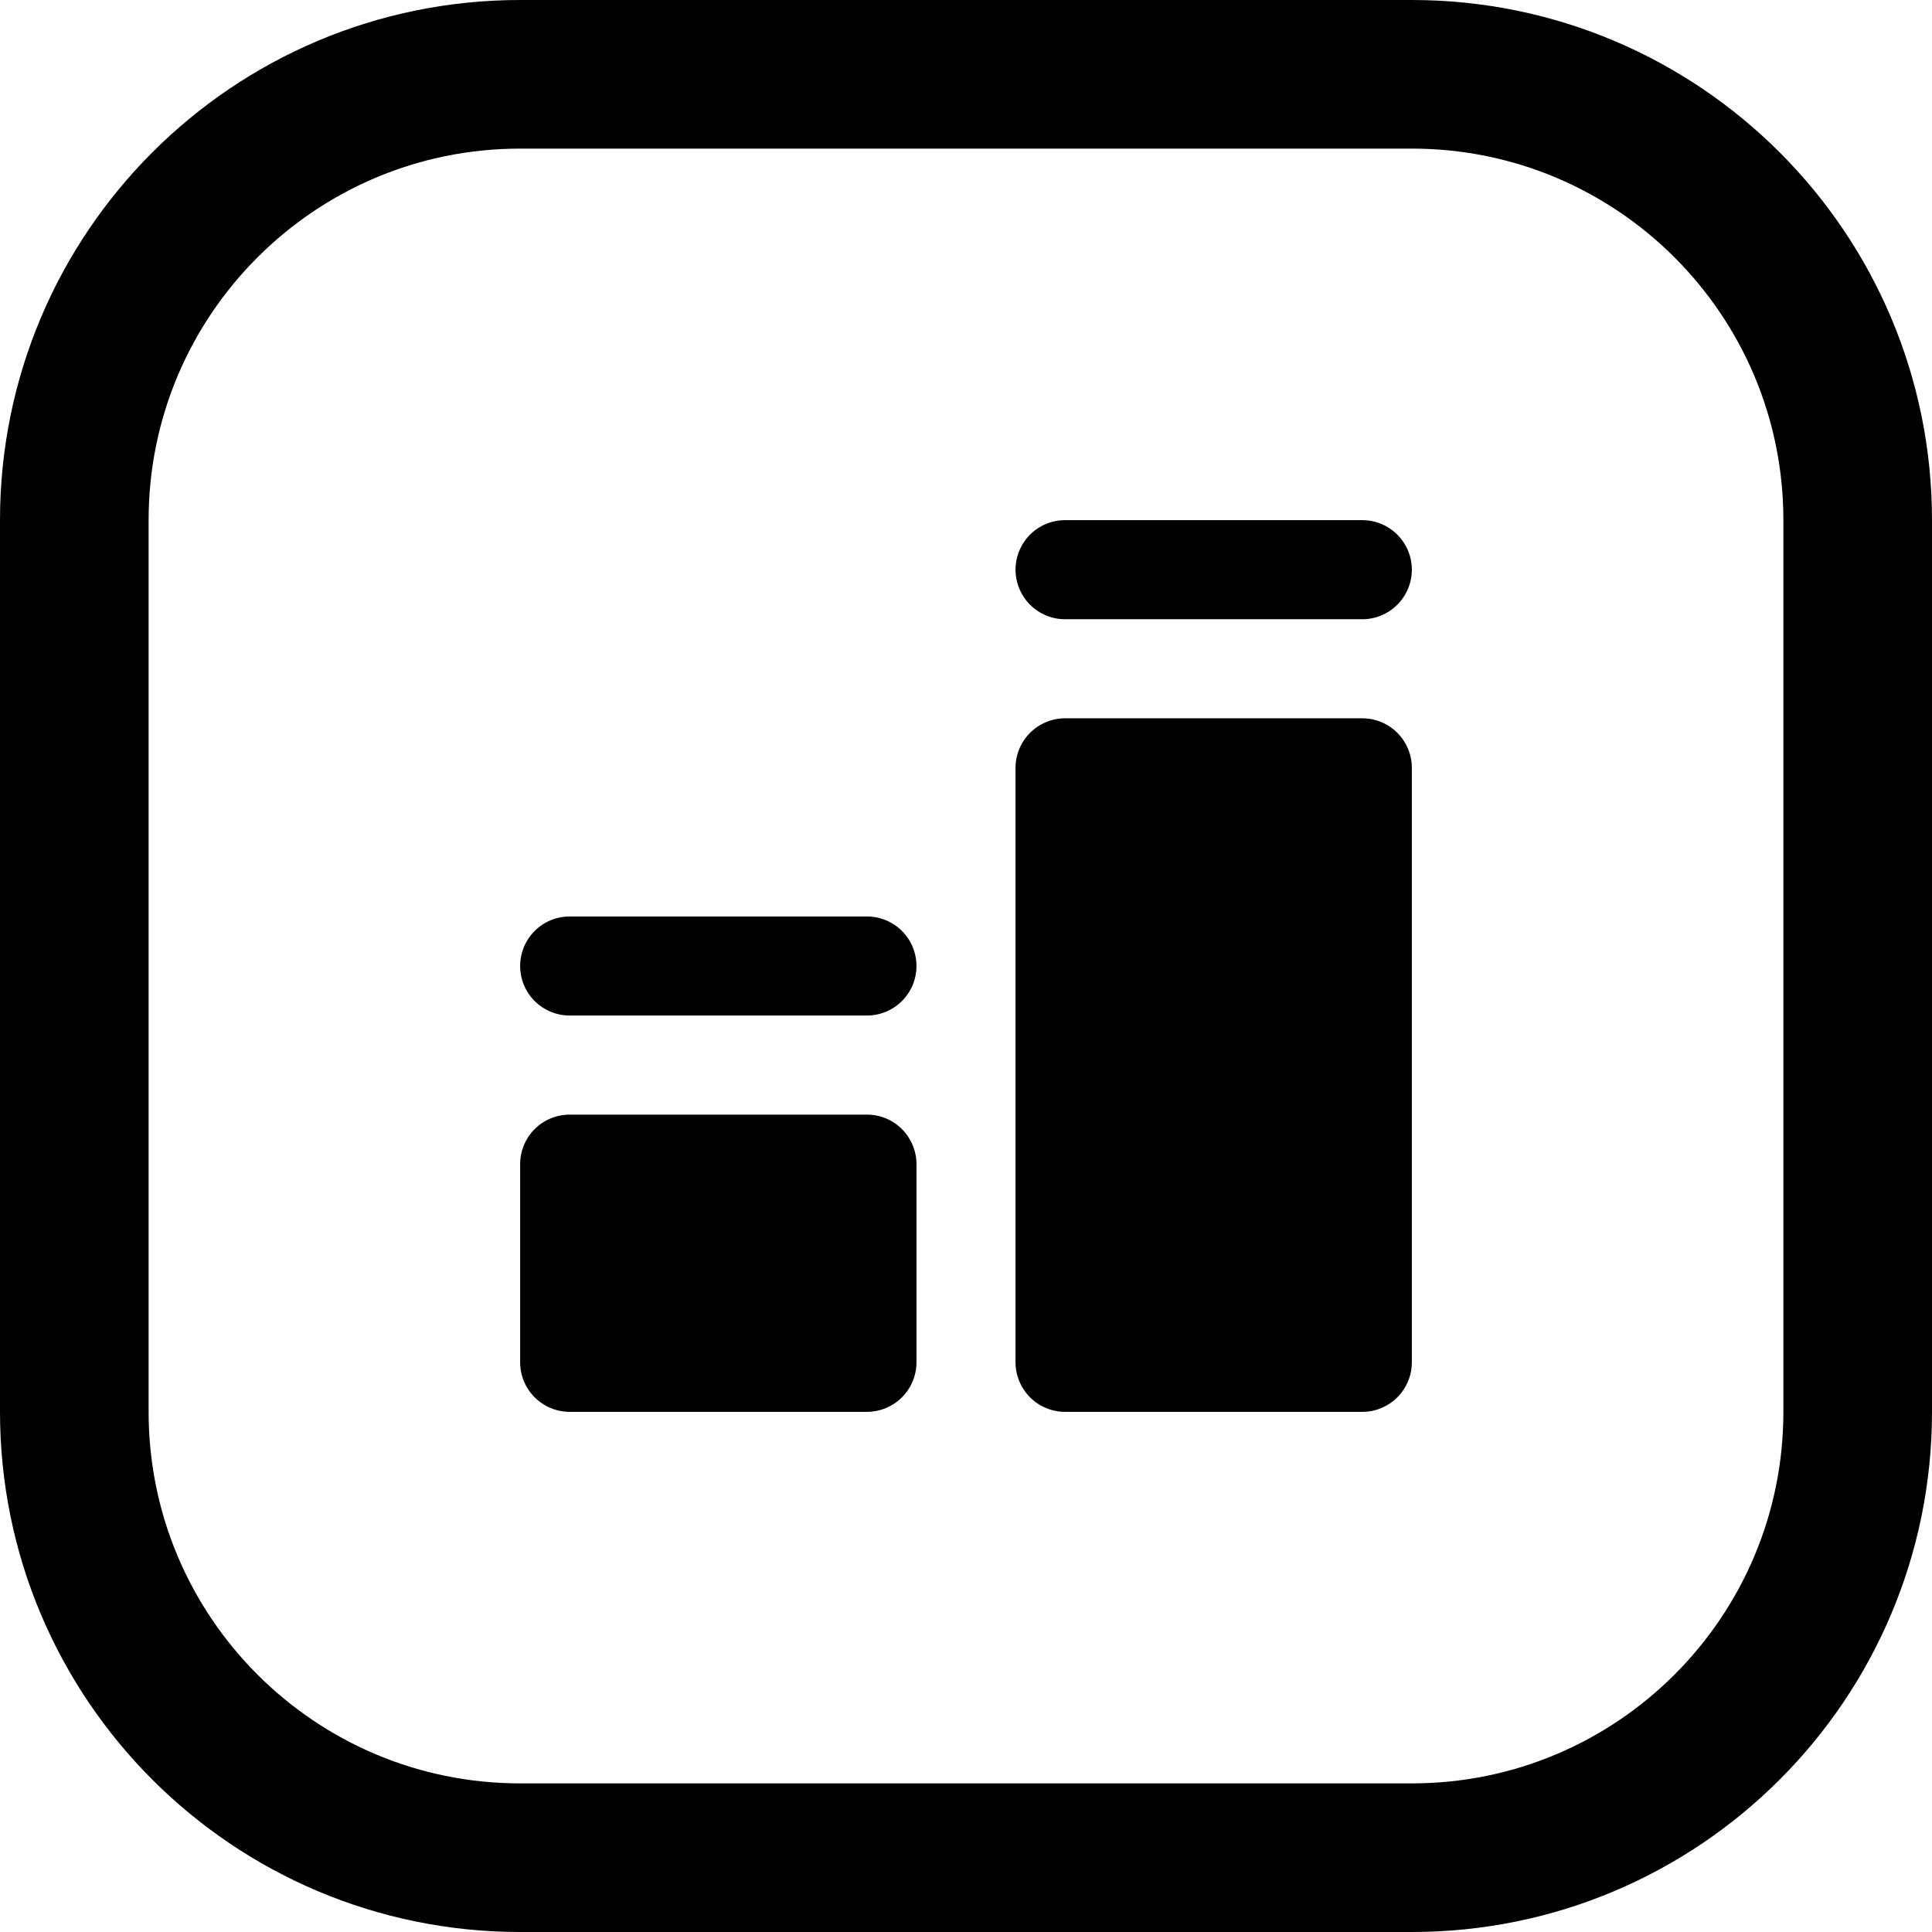
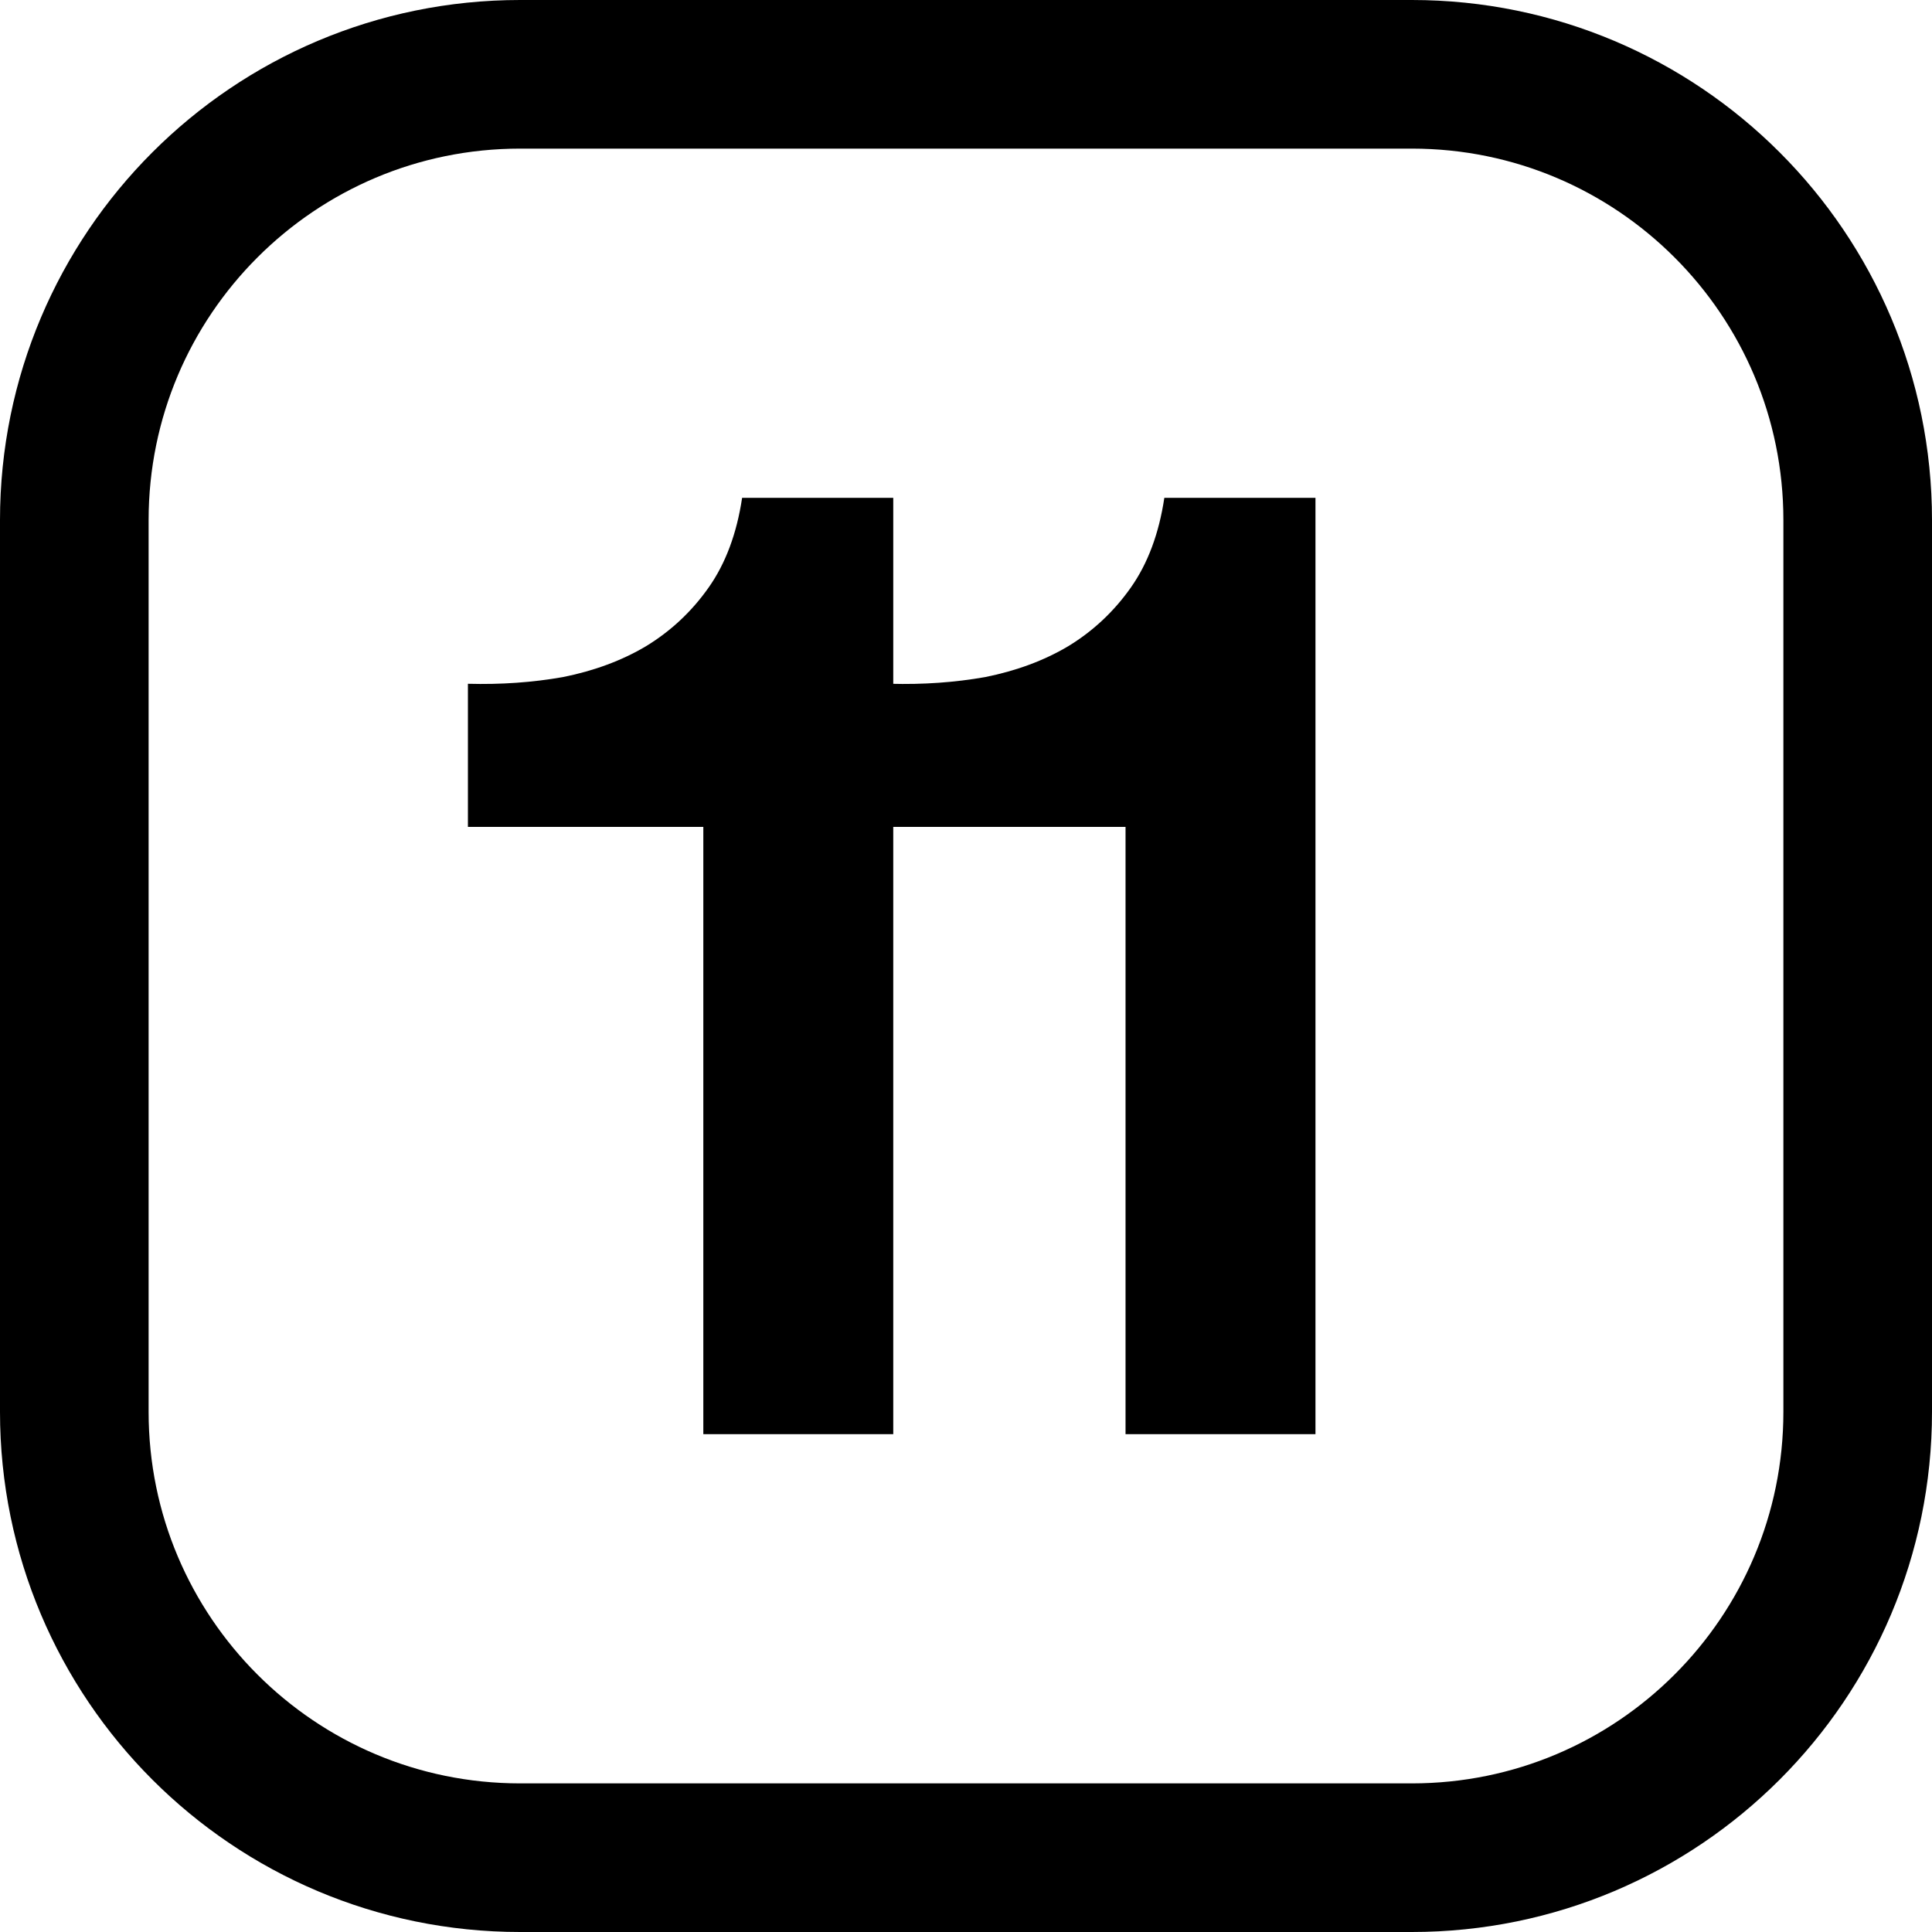
<svg xmlns="http://www.w3.org/2000/svg" width="52" height="52" viewBox="0 0 52 52" fill="none">
  <rect x="2" y="2" width="48" height="48" rx="12" stroke="black" stroke-width="4" />
-   <path d="M23.333 24.667H15.333C14.98 24.667 14.641 24.807 14.39 25.057C14.14 25.307 14 25.646 14 26C14 26.354 14.14 26.693 14.39 26.943C14.641 27.193 14.98 27.333 15.333 27.333H23.333C23.687 27.333 24.026 27.193 24.276 26.943C24.526 26.693 24.667 26.354 24.667 26C24.667 25.646 24.526 25.307 24.276 25.057C24.026 24.807 23.687 24.667 23.333 24.667ZM28.667 16.667H36.667C37.02 16.667 37.359 16.526 37.609 16.276C37.859 16.026 38 15.687 38 15.333C38 14.98 37.859 14.641 37.609 14.39C37.359 14.14 37.02 14 36.667 14H28.667C28.313 14 27.974 14.14 27.724 14.39C27.474 14.641 27.333 14.98 27.333 15.333C27.333 15.687 27.474 16.026 27.724 16.276C27.974 16.526 28.313 16.667 28.667 16.667ZM36.667 19.333H28.667C28.313 19.333 27.974 19.474 27.724 19.724C27.474 19.974 27.333 20.313 27.333 20.667V36.667C27.333 37.02 27.474 37.359 27.724 37.609C27.974 37.859 28.313 38 28.667 38H36.667C37.02 38 37.359 37.859 37.609 37.609C37.859 37.359 38 37.02 38 36.667V20.667C38 20.313 37.859 19.974 37.609 19.724C37.359 19.474 37.02 19.333 36.667 19.333ZM23.333 30H15.333C14.98 30 14.641 30.14 14.39 30.39C14.14 30.641 14 30.98 14 31.333V36.667C14 37.02 14.14 37.359 14.39 37.609C14.641 37.859 14.98 38 15.333 38H23.333C23.687 38 24.026 37.859 24.276 37.609C24.526 37.359 24.667 37.02 24.667 36.667V31.333C24.667 30.98 24.526 30.641 24.276 30.39C24.026 30.14 23.687 30 23.333 30Z" fill="black" />
+   <path d="M35.406 38.6H30.294V22.256H23.958V18.404C24.846 18.428 25.698 18.368 26.514 18.224C27.354 18.056 28.098 17.78 28.746 17.396C29.418 16.988 29.982 16.46 30.438 15.812C30.894 15.164 31.194 14.36 31.338 13.4H35.406V38.6Z" fill="black" />
+   <path d="M24.042 38.6H18.93V22.256H12.594V18.404C13.482 18.428 14.334 18.368 15.15 18.224C15.99 18.056 16.734 17.78 17.382 17.396C18.054 16.988 18.618 16.46 19.074 15.812C19.53 15.164 19.83 14.36 19.974 13.4H24.042V38.6Z" fill="black" />
</svg>
